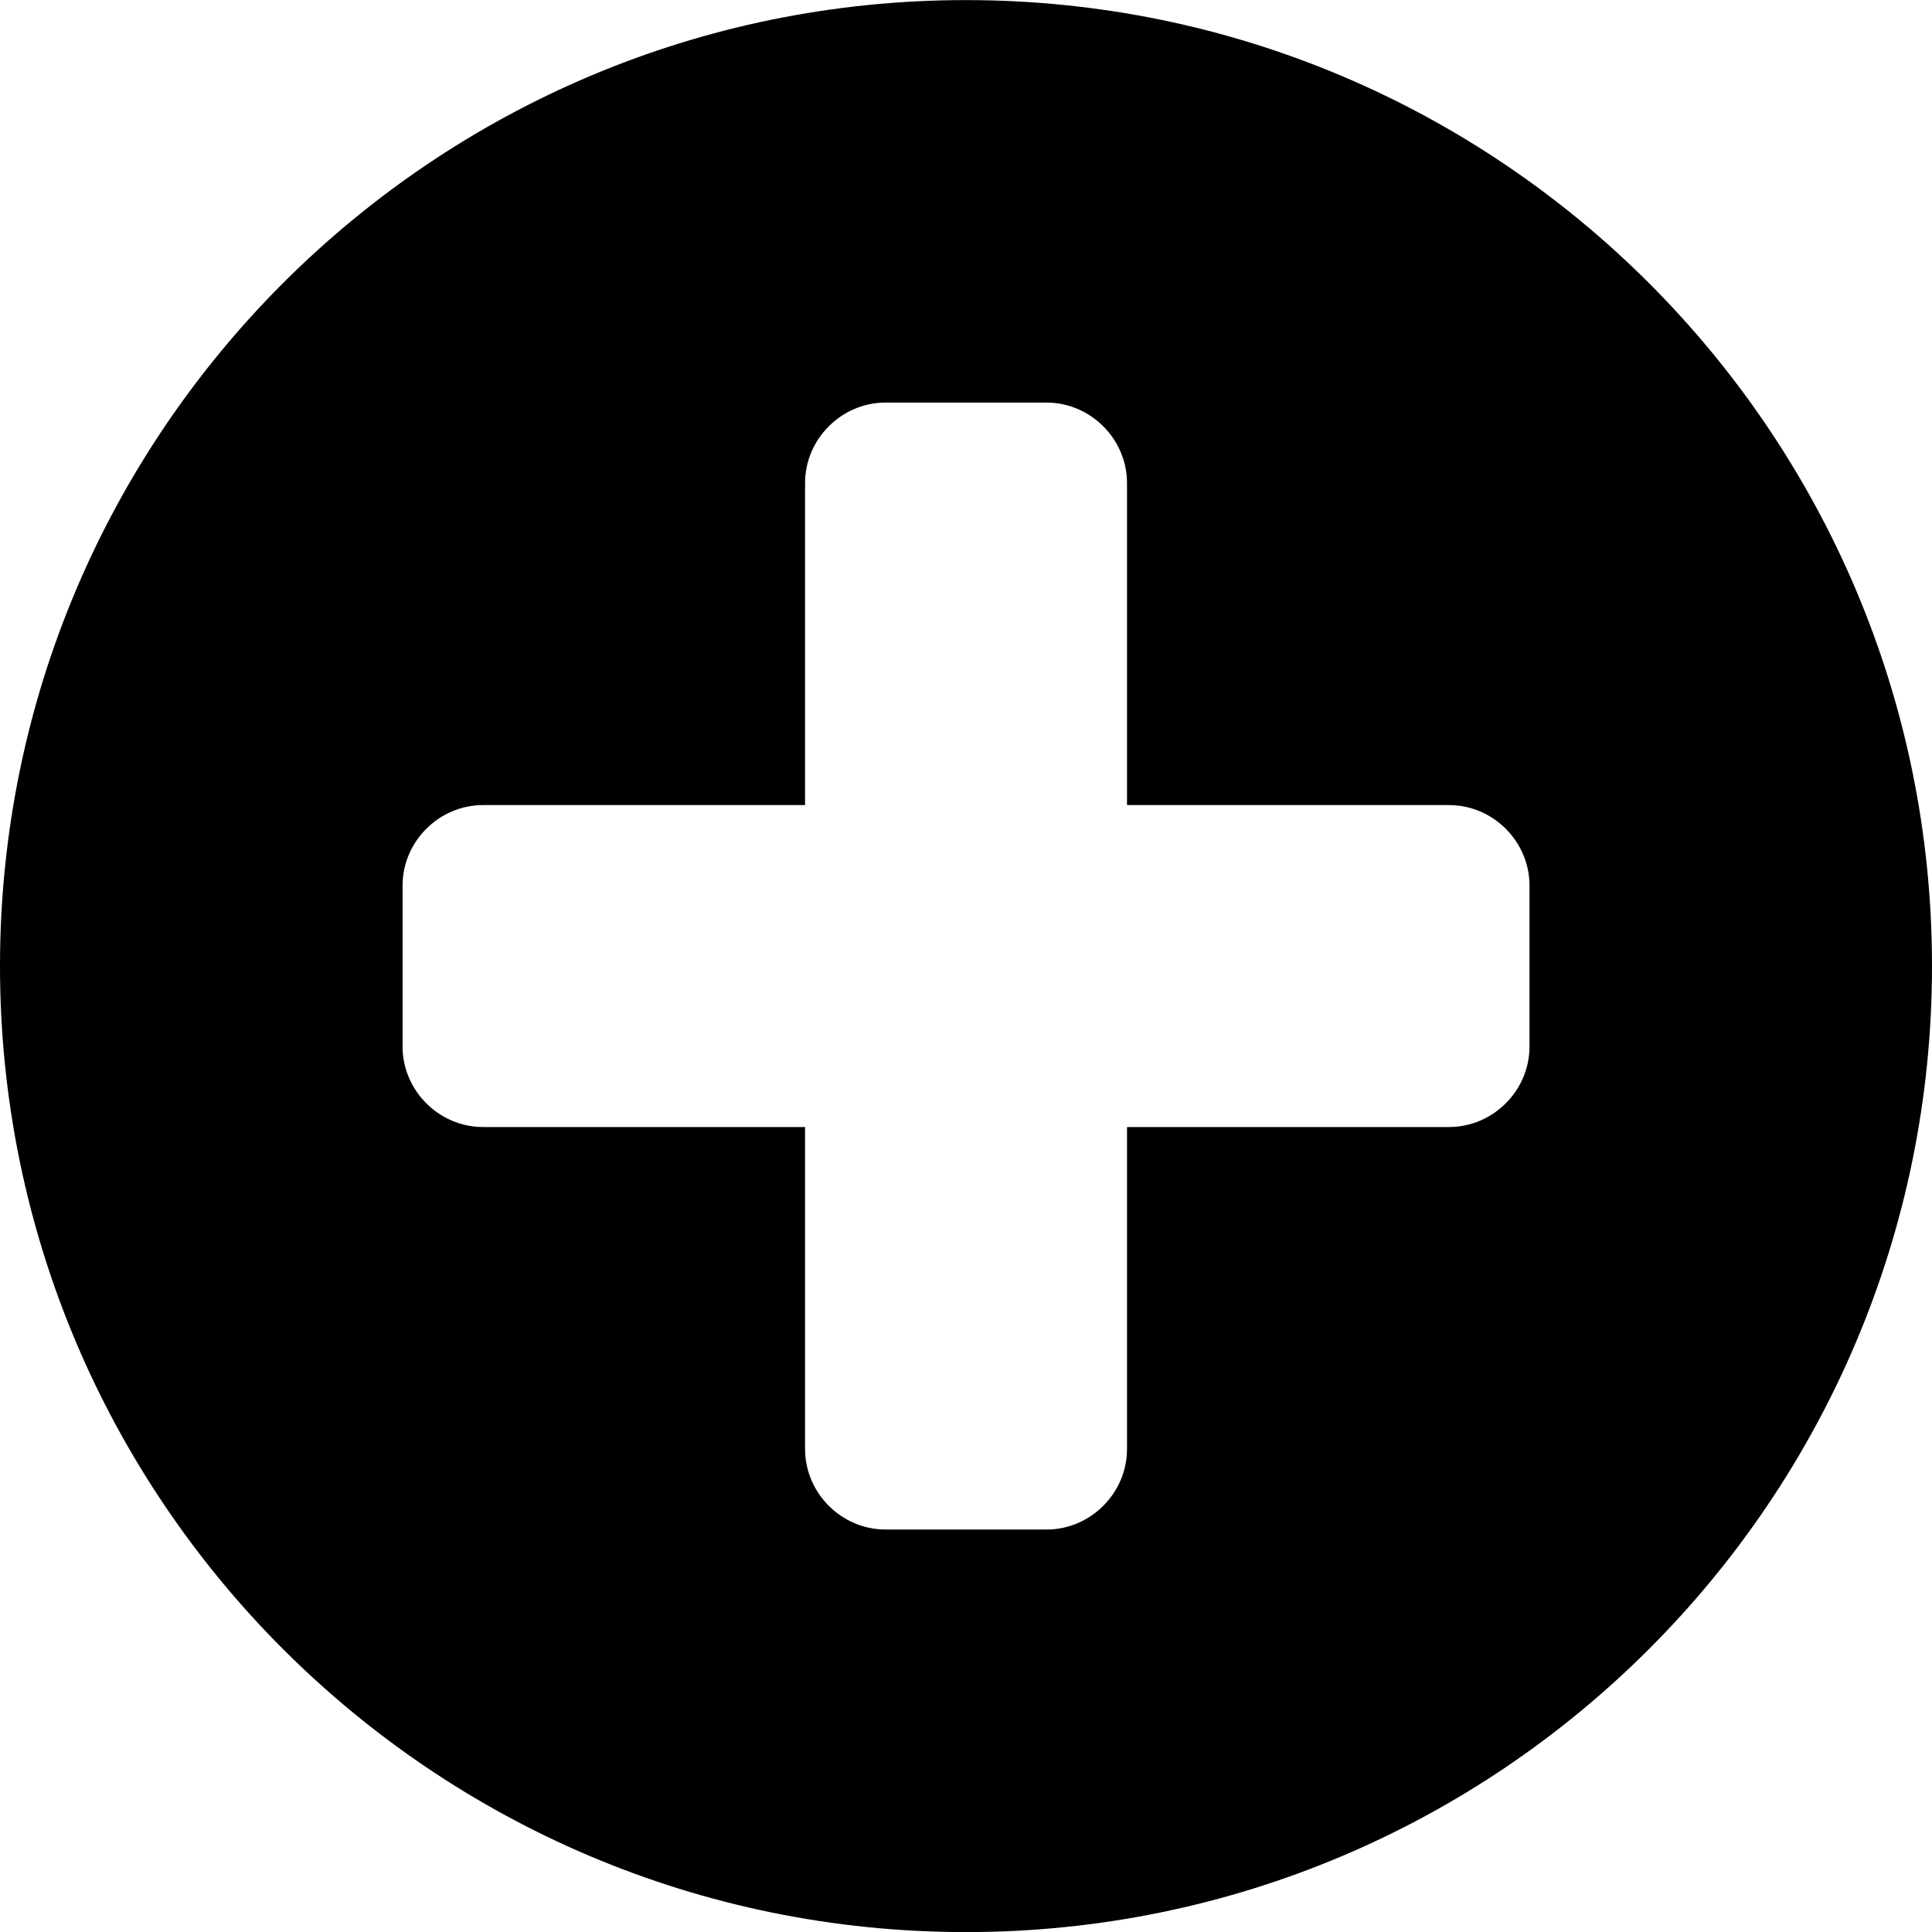
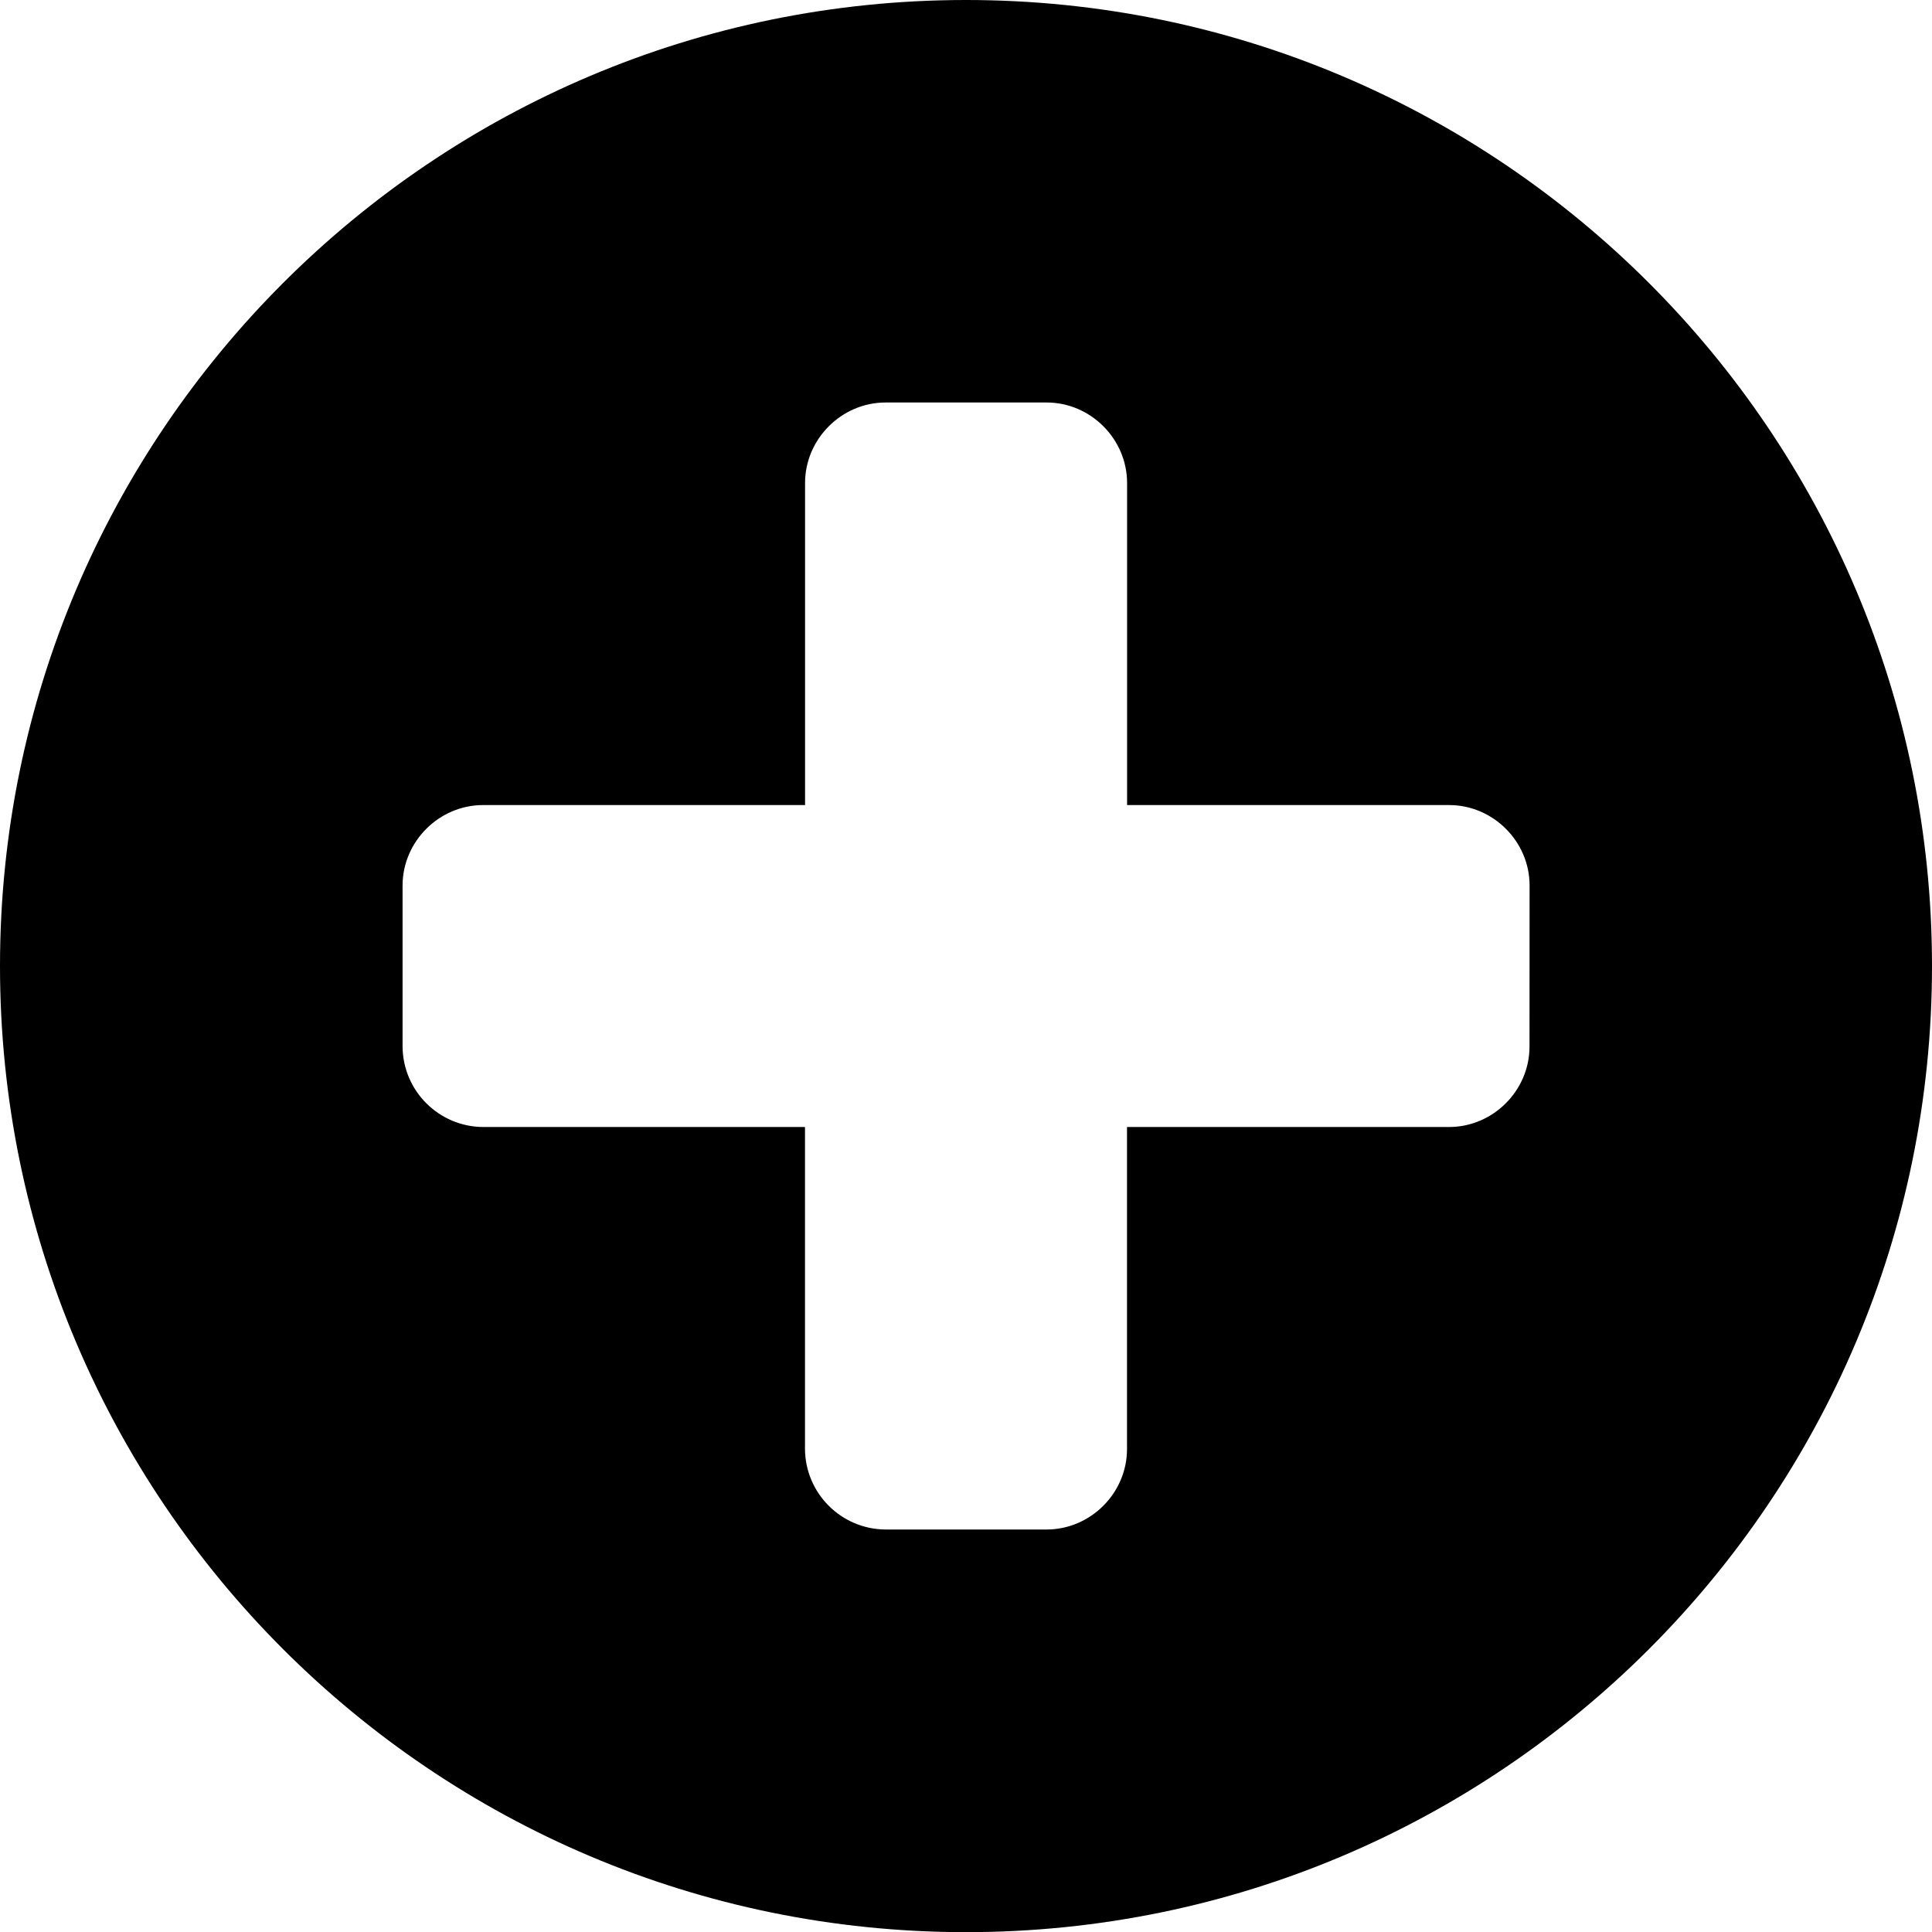
- <svg xmlns="http://www.w3.org/2000/svg" version="1.1" viewBox="0 -49.286 25.714 25.714">
-   <g fill="#000000">
-     <path d="M20.357,13.929c0,0.586 -0.485,1.071 -1.071,1.071h-4.286v4.286c0,0.586 -0.485,1.071 -1.071,1.071h-2.143c-0.586,0 -1.071,-0.485 -1.071,-1.071v-4.286h-4.286c-0.586,0 -1.071,-0.485 -1.071,-1.071v-2.143c0,-0.586 0.485,-1.071 1.071,-1.071h4.286v-4.286c0,-0.586 0.485,-1.071 1.071,-1.071h2.143c0.586,0 1.071,0.485 1.071,1.071v4.286h4.286c0.586,0 1.071,0.485 1.071,1.071Zm5.357,-1.071c0,-7.098 -5.759,-12.857 -12.857,-12.857c-7.098,0 -12.857,5.759 -12.857,12.857c0,7.098 5.759,12.857 12.857,12.857c7.098,0 12.857,-5.759 12.857,-12.857Z" transform="translate(0, -49.2858)" />
-   </g>
+ <svg xmlns="http://www.w3.org/2000/svg" viewBox="0 -49.286 25.714 25.714">
+   <path d="M20.357-35.357c0 .586-.485 1.071-1.071 1.071H15V-30c0 .586-.485 1.071-1.071 1.071h-2.143A1.079 1.079 0 0 1 10.714-30v-4.286H6.43a1.079 1.079 0 0 1-1.072-1.071V-37.5c0-.586.486-1.071 1.072-1.071h4.285v-4.286c0-.586.486-1.072 1.072-1.072h2.143c.586 0 1.071.486 1.071 1.072v4.286h4.286c.586 0 1.071.485 1.071 1.07zm5.357-1.072c0-7.098-5.759-12.857-12.857-12.857C5.76-49.286 0-43.526 0-36.429 0-29.33 5.759-23.57 12.857-23.57c7.098 0 12.857-5.76 12.857-12.858z" />
</svg>
